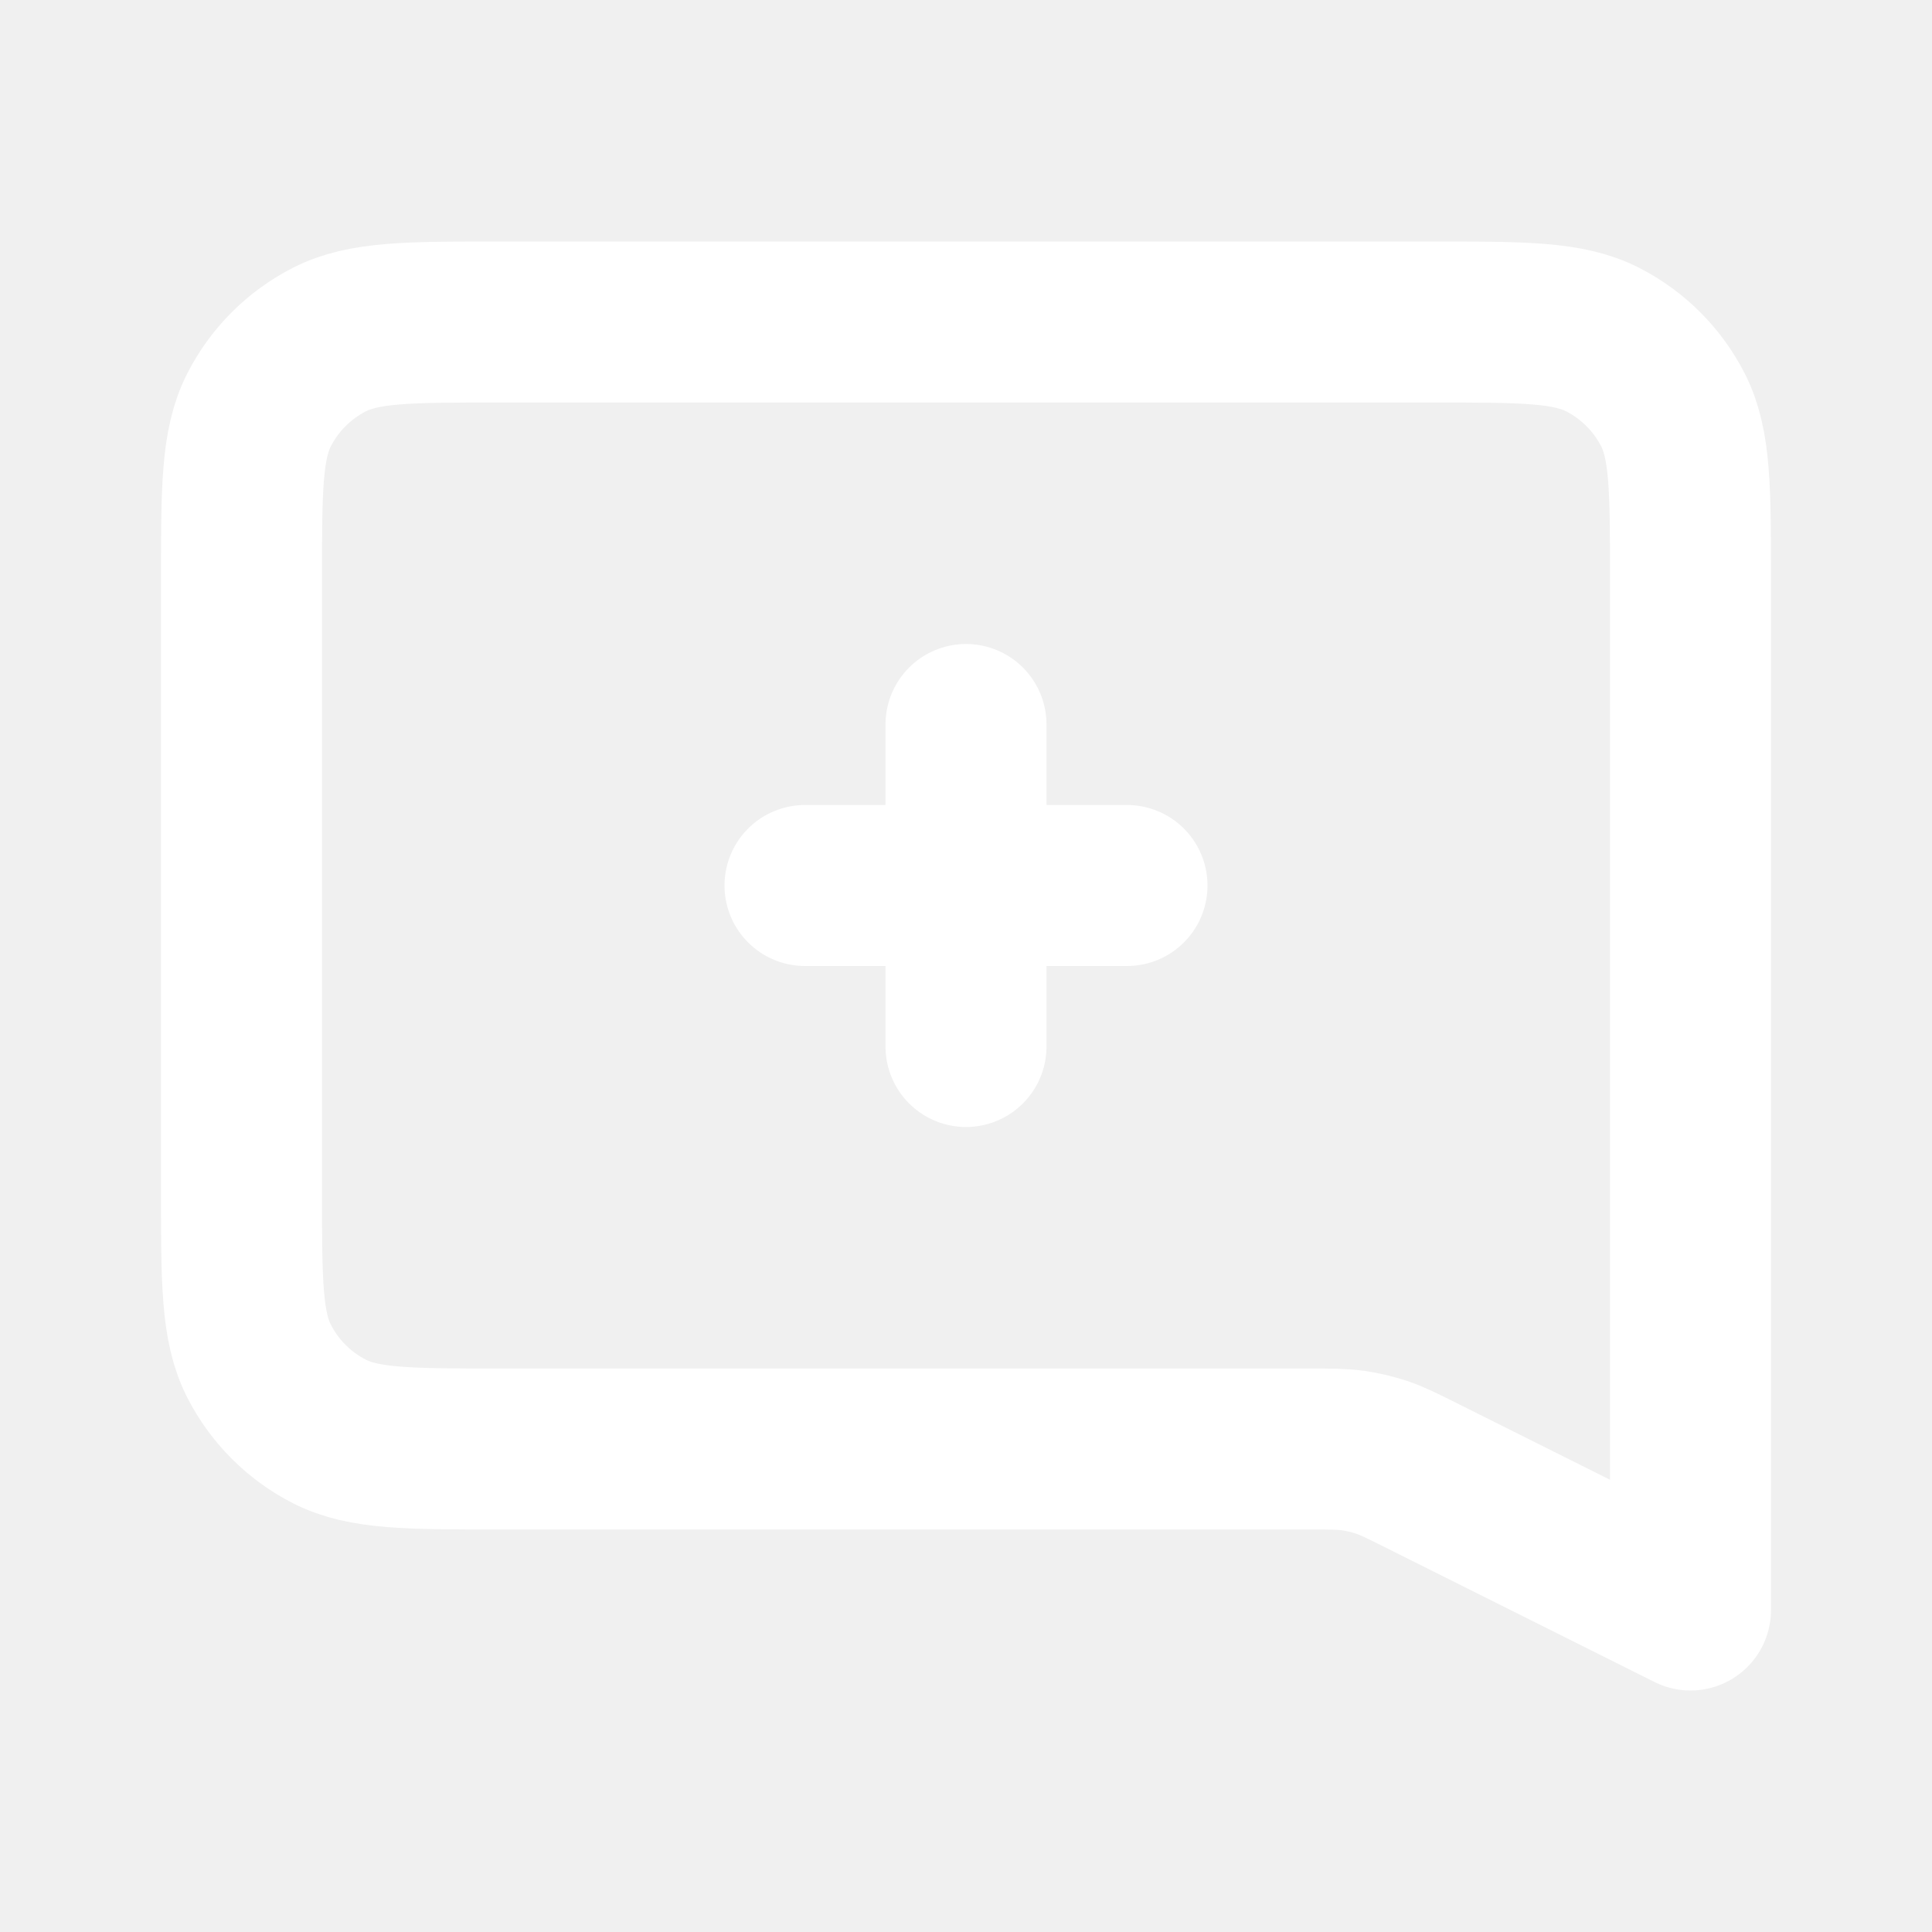
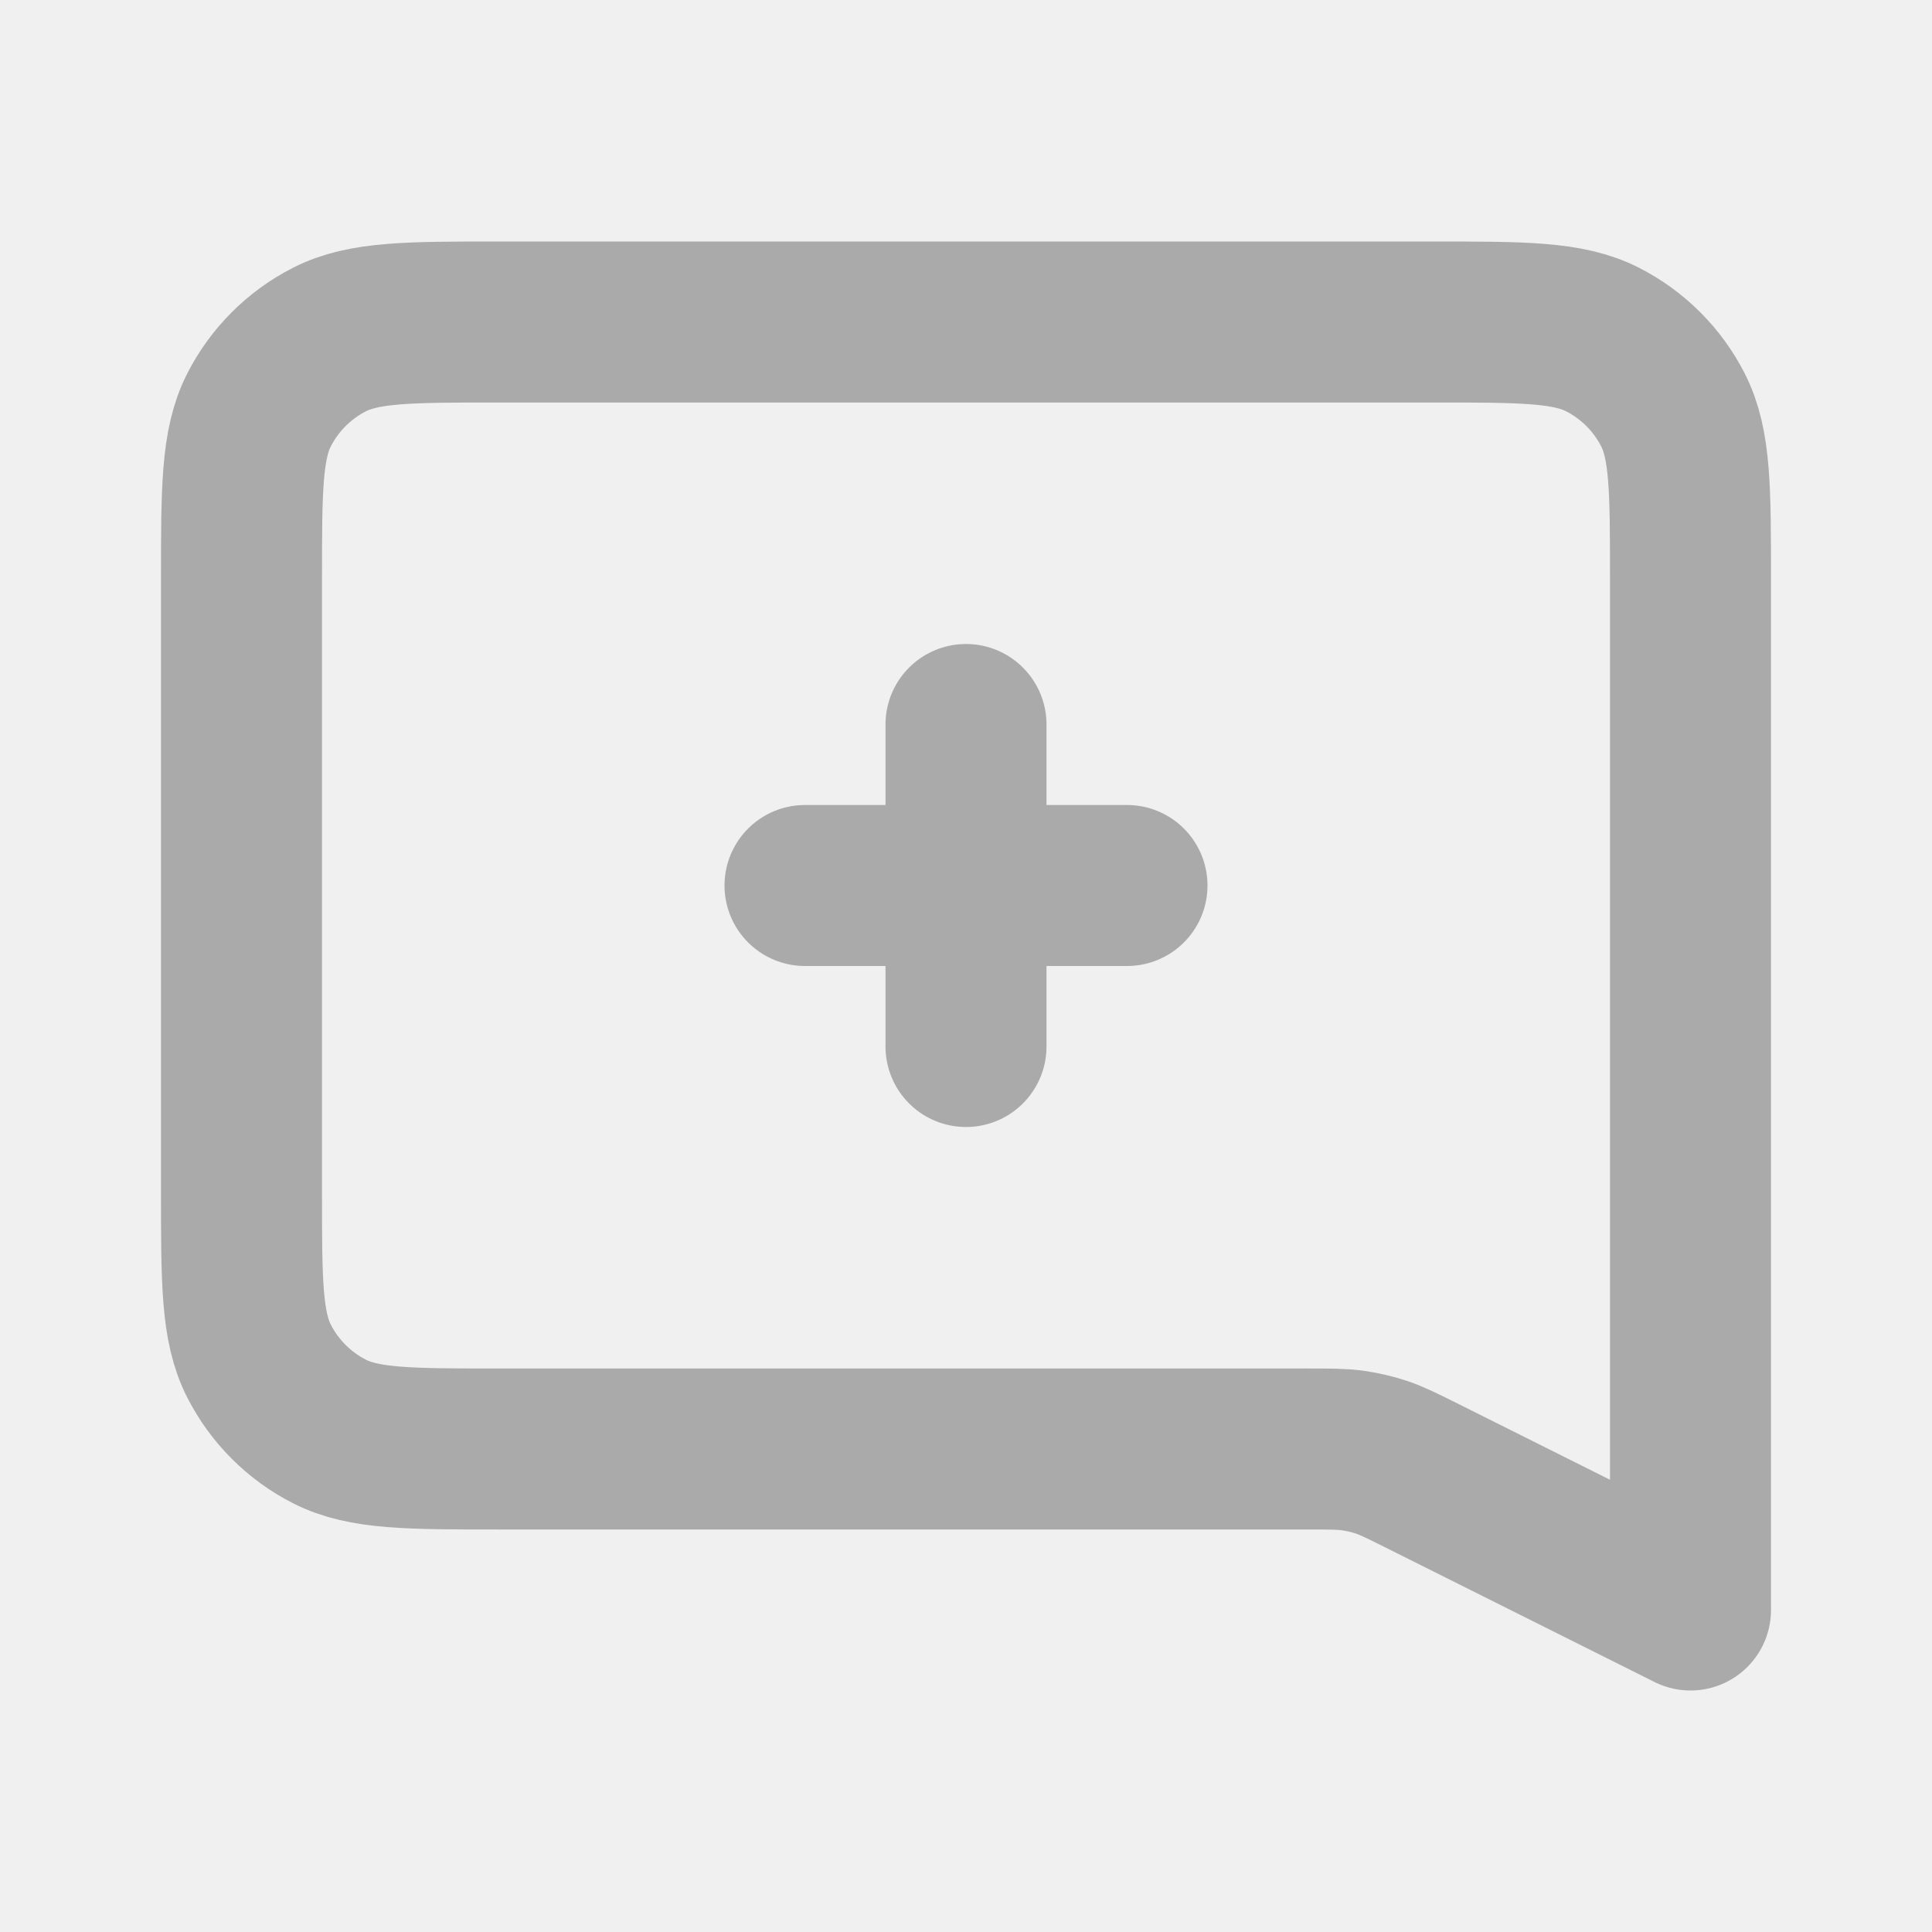
<svg xmlns="http://www.w3.org/2000/svg" viewBox="0 0 24 24" fill="none">
  <g id="SVGRepo_bgCarrier" stroke-width="0" />
  <g id="SVGRepo_tracerCarrier" stroke-linecap="round" stroke-linejoin="round" />
  <g id="SVGRepo_iconCarrier">
-     <path d="M10 11H14M12 9V13M21 20L17.676 18.338C17.424 18.212 17.298 18.149 17.166 18.104C17.048 18.065 16.928 18.037 16.805 18.019C16.667 18 16.526 18 16.245 18H6.2C5.08 18 4.52 18 4.092 17.782C3.716 17.59 3.41 17.284 3.218 16.908C3 16.48 3 15.92 3 14.8V7.2C3 6.08 3 5.52 3.218 5.092C3.41 4.716 3.716 4.41 4.092 4.218C4.52 4 5.08 4 6.2 4H17.8C18.92 4 19.48 4 19.908 4.218C20.284 4.41 20.59 4.716 20.782 5.092C21 5.52 21 6.08 21 7.2V20Z" stroke="#ffffff" stroke-width="2" stroke-linecap="round" stroke-linejoin="round" />
+     <path d="M10 11H14M12 9V13M21 20L17.676 18.338C17.424 18.212 17.298 18.149 17.166 18.104C17.048 18.065 16.928 18.037 16.805 18.019C16.667 18 16.526 18 16.245 18H6.2C5.08 18 4.52 18 4.092 17.782C3.716 17.59 3.41 17.284 3.218 16.908C3 16.48 3 15.92 3 14.8V7.2C3 6.08 3 5.52 3.218 5.092C3.41 4.716 3.716 4.41 4.092 4.218C4.52 4 5.08 4 6.2 4H17.8C18.92 4 19.48 4 19.908 4.218C20.284 4.41 20.59 4.716 20.782 5.092C21 5.52 21 6.08 21 7.2V20Z" stroke="#aaaaaa" stroke-width="2" stroke-linecap="round" stroke-linejoin="round" />
  </g>
</svg>
